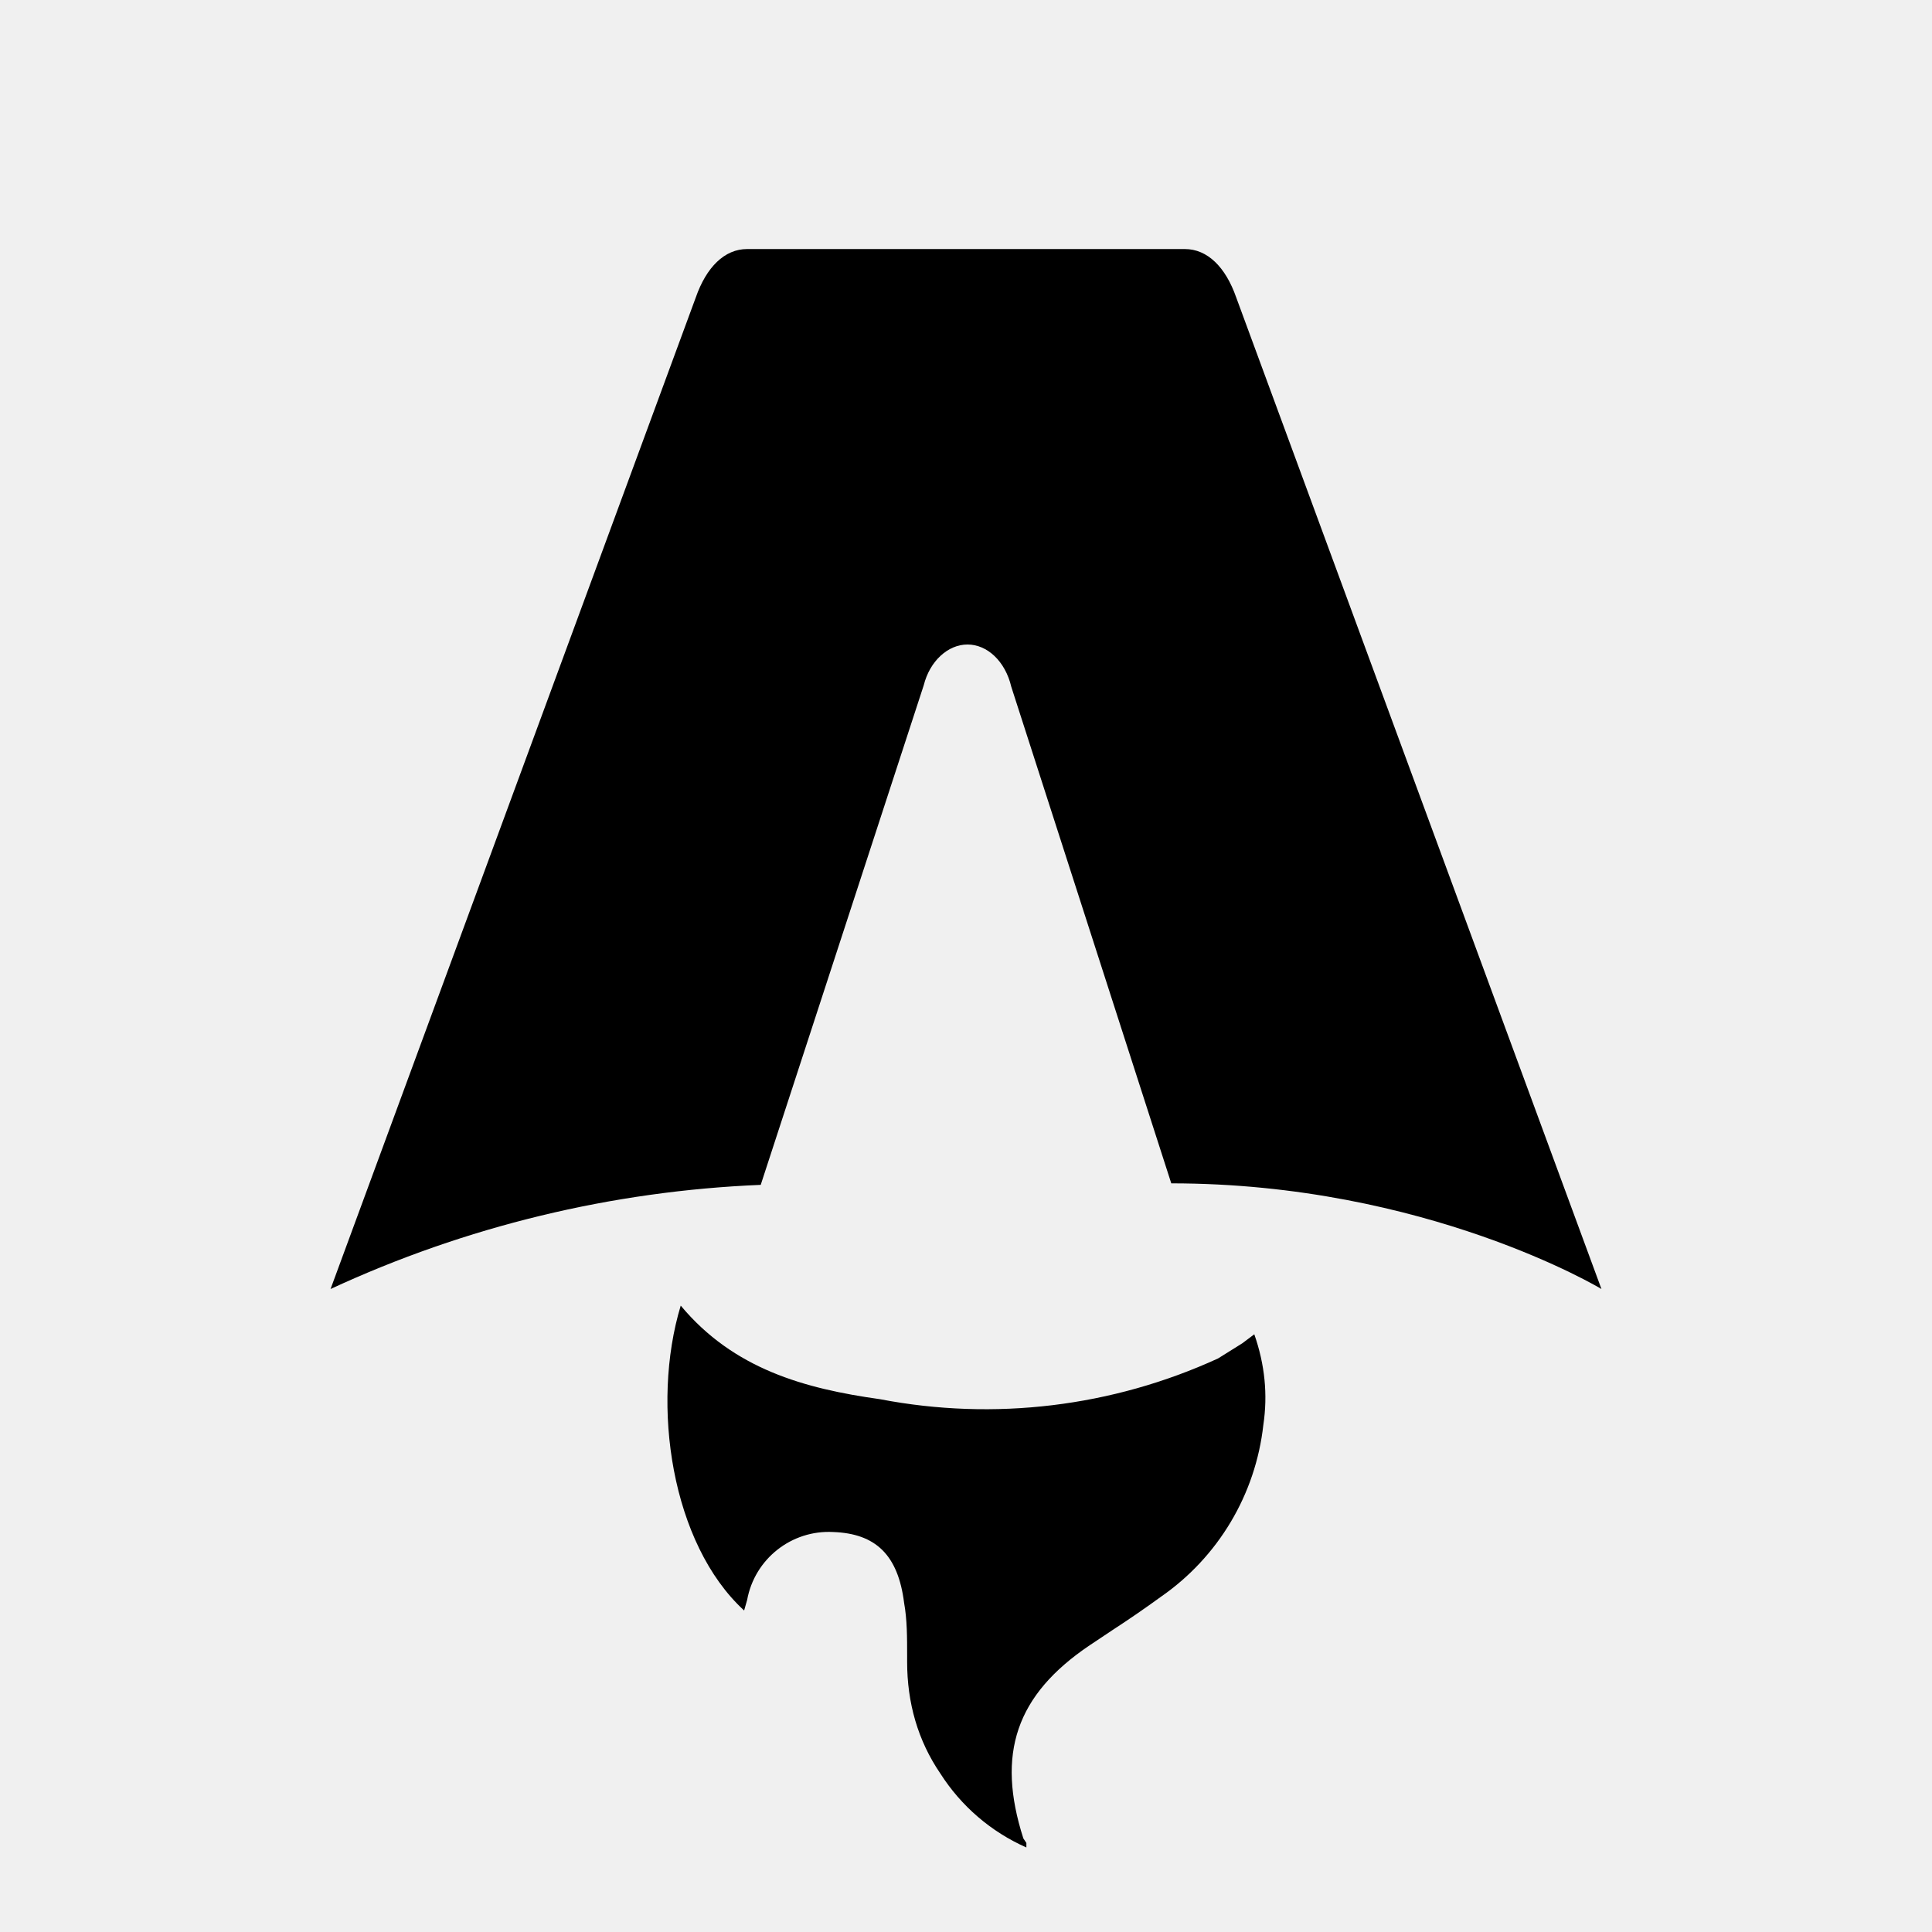
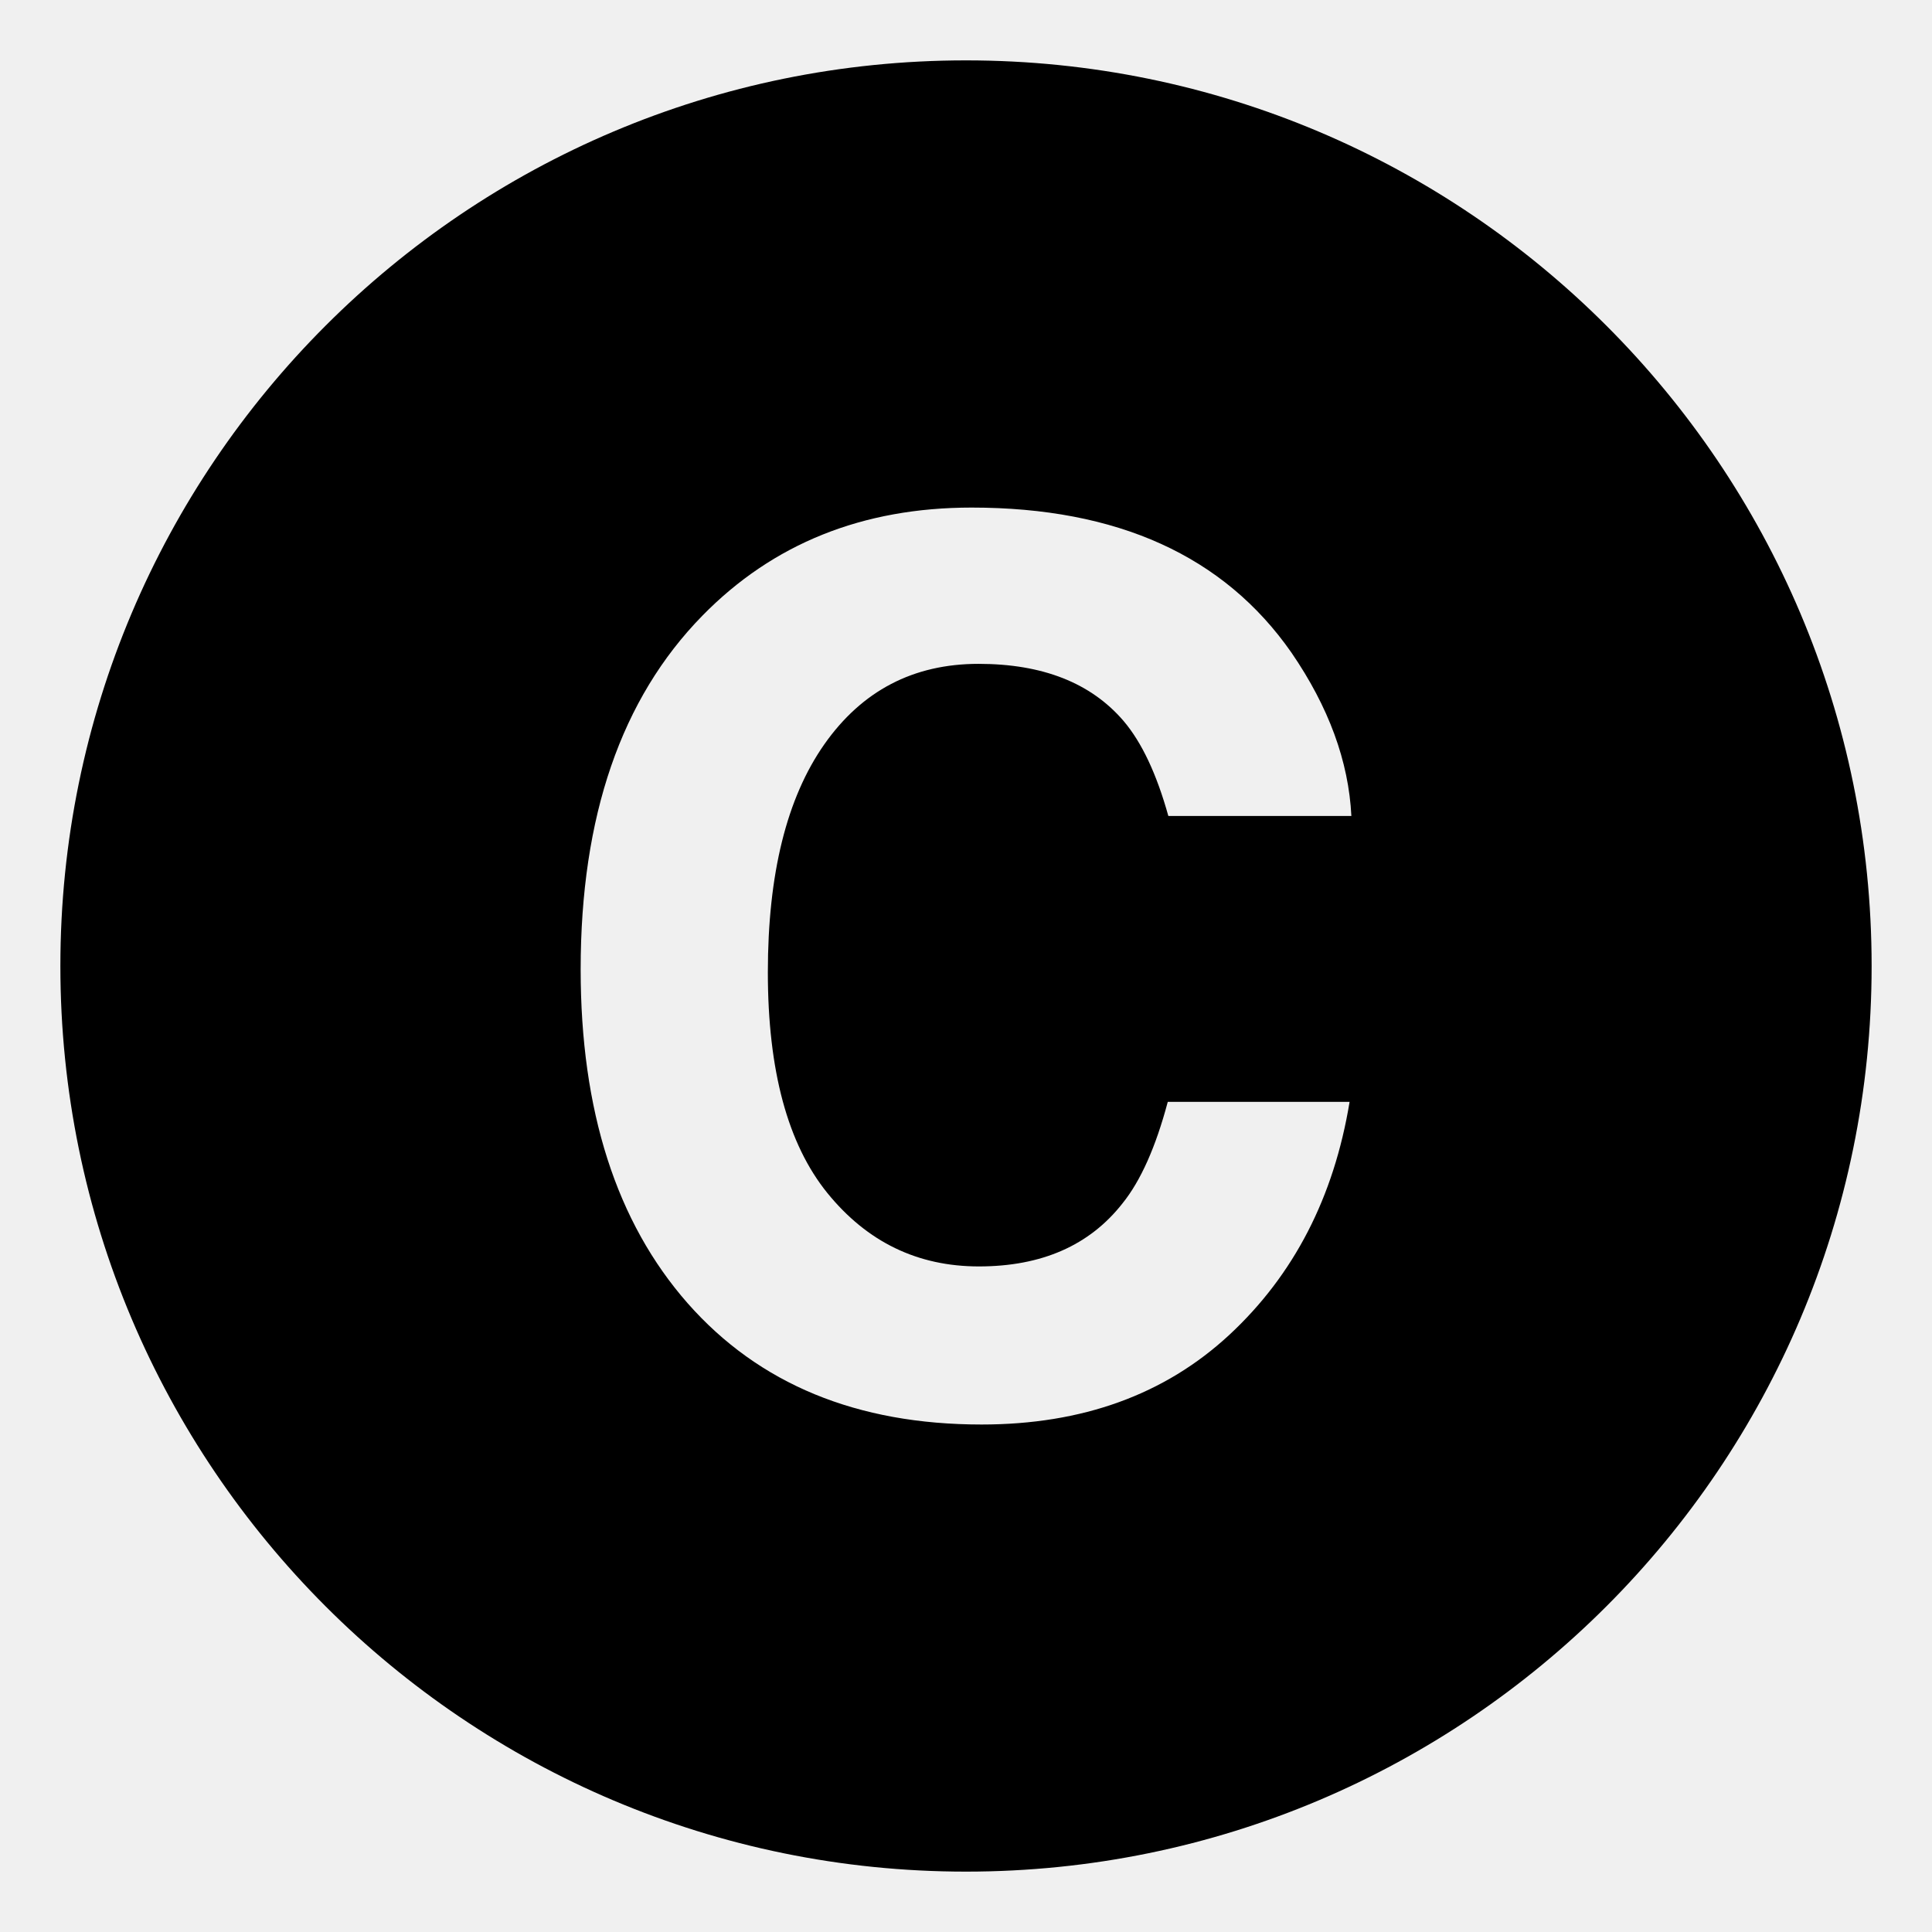
- <svg xmlns="http://www.w3.org/2000/svg" fill="none" viewBox="0 0 128 128">
-   <path d="M50.4 78.5a75.1 75.1 0 0 0-28.5 6.9l24.2-65.7c.7-2 1.9-3.2 3.4-3.2h29c1.5 0 2.7 1.2 3.4 3.2l24.2 65.7s-11.6-7-28.5-7L67 45.5c-.4-1.7-1.6-2.8-2.9-2.8-1.3 0-2.5 1.1-2.9 2.7L50.4 78.5Zm-1.1 28.2Zm-4.2-20.2c-2 6.6-.6 15.8 4.2 20.2a17.5 17.5 0 0 1 .2-.7 5.5 5.5 0 0 1 5.7-4.5c2.8.1 4.3 1.5 4.7 4.7.2 1.1.2 2.3.2 3.5v.4c0 2.7.7 5.2 2.2 7.4a13 13 0 0 0 5.7 4.9v-.3l-.2-.3c-1.8-5.6-.5-9.5 4.4-12.8l1.5-1a73 73 0 0 0 3.2-2.2 16 16 0 0 0 6.8-11.4c.3-2 .1-4-.6-6l-.8.6-1.6 1a37 37 0 0 1-22.4 2.7c-5-.7-9.7-2-13.2-6.2Z" />
-   <style>
-         path { fill: #000; }
-         @media (prefers-color-scheme: dark) {
-             path { fill: #FFF; }
-         }
-     </style>
+ <svg xmlns="http://www.w3.org/2000/svg" width="800px" height="800px" viewBox="0 0 64 64" aria-hidden="true" role="img" class="iconify iconify--emojione-monotone" preserveAspectRatio="xMidYMid meet">
+   <path d="M32 2C15.432 2 2 15.432 2 32s13.432 30 30 30s30-13.432 30-30S48.568 2 32 2m-4.592 37.521c1.316 1.621 2.988 2.431 5.018 2.431c2.078 0 3.664-.695 4.756-2.086c.604-.748 1.104-1.87 1.502-3.366h6.023c-.52 3.163-1.848 5.735-3.982 7.717c-2.137 1.981-4.871 2.972-8.209 2.972c-4.129 0-7.375-1.338-9.736-4.016c-2.363-2.689-3.545-6.378-3.545-11.063c0-5.066 1.344-8.971 4.031-11.713c2.338-2.389 5.311-3.583 8.92-3.583c4.83 0 8.361 1.601 10.594 4.804c1.234 1.798 1.896 3.602 1.986 5.413h-6.063c-.387-1.392-.881-2.44-1.484-3.149c-1.08-1.26-2.682-1.891-4.803-1.891c-2.16 0-3.863.89-5.111 2.668c-1.246 1.778-1.869 4.295-1.869 7.549c0 3.254.658 5.691 1.972 7.313" fill="#000000" />
</svg>
